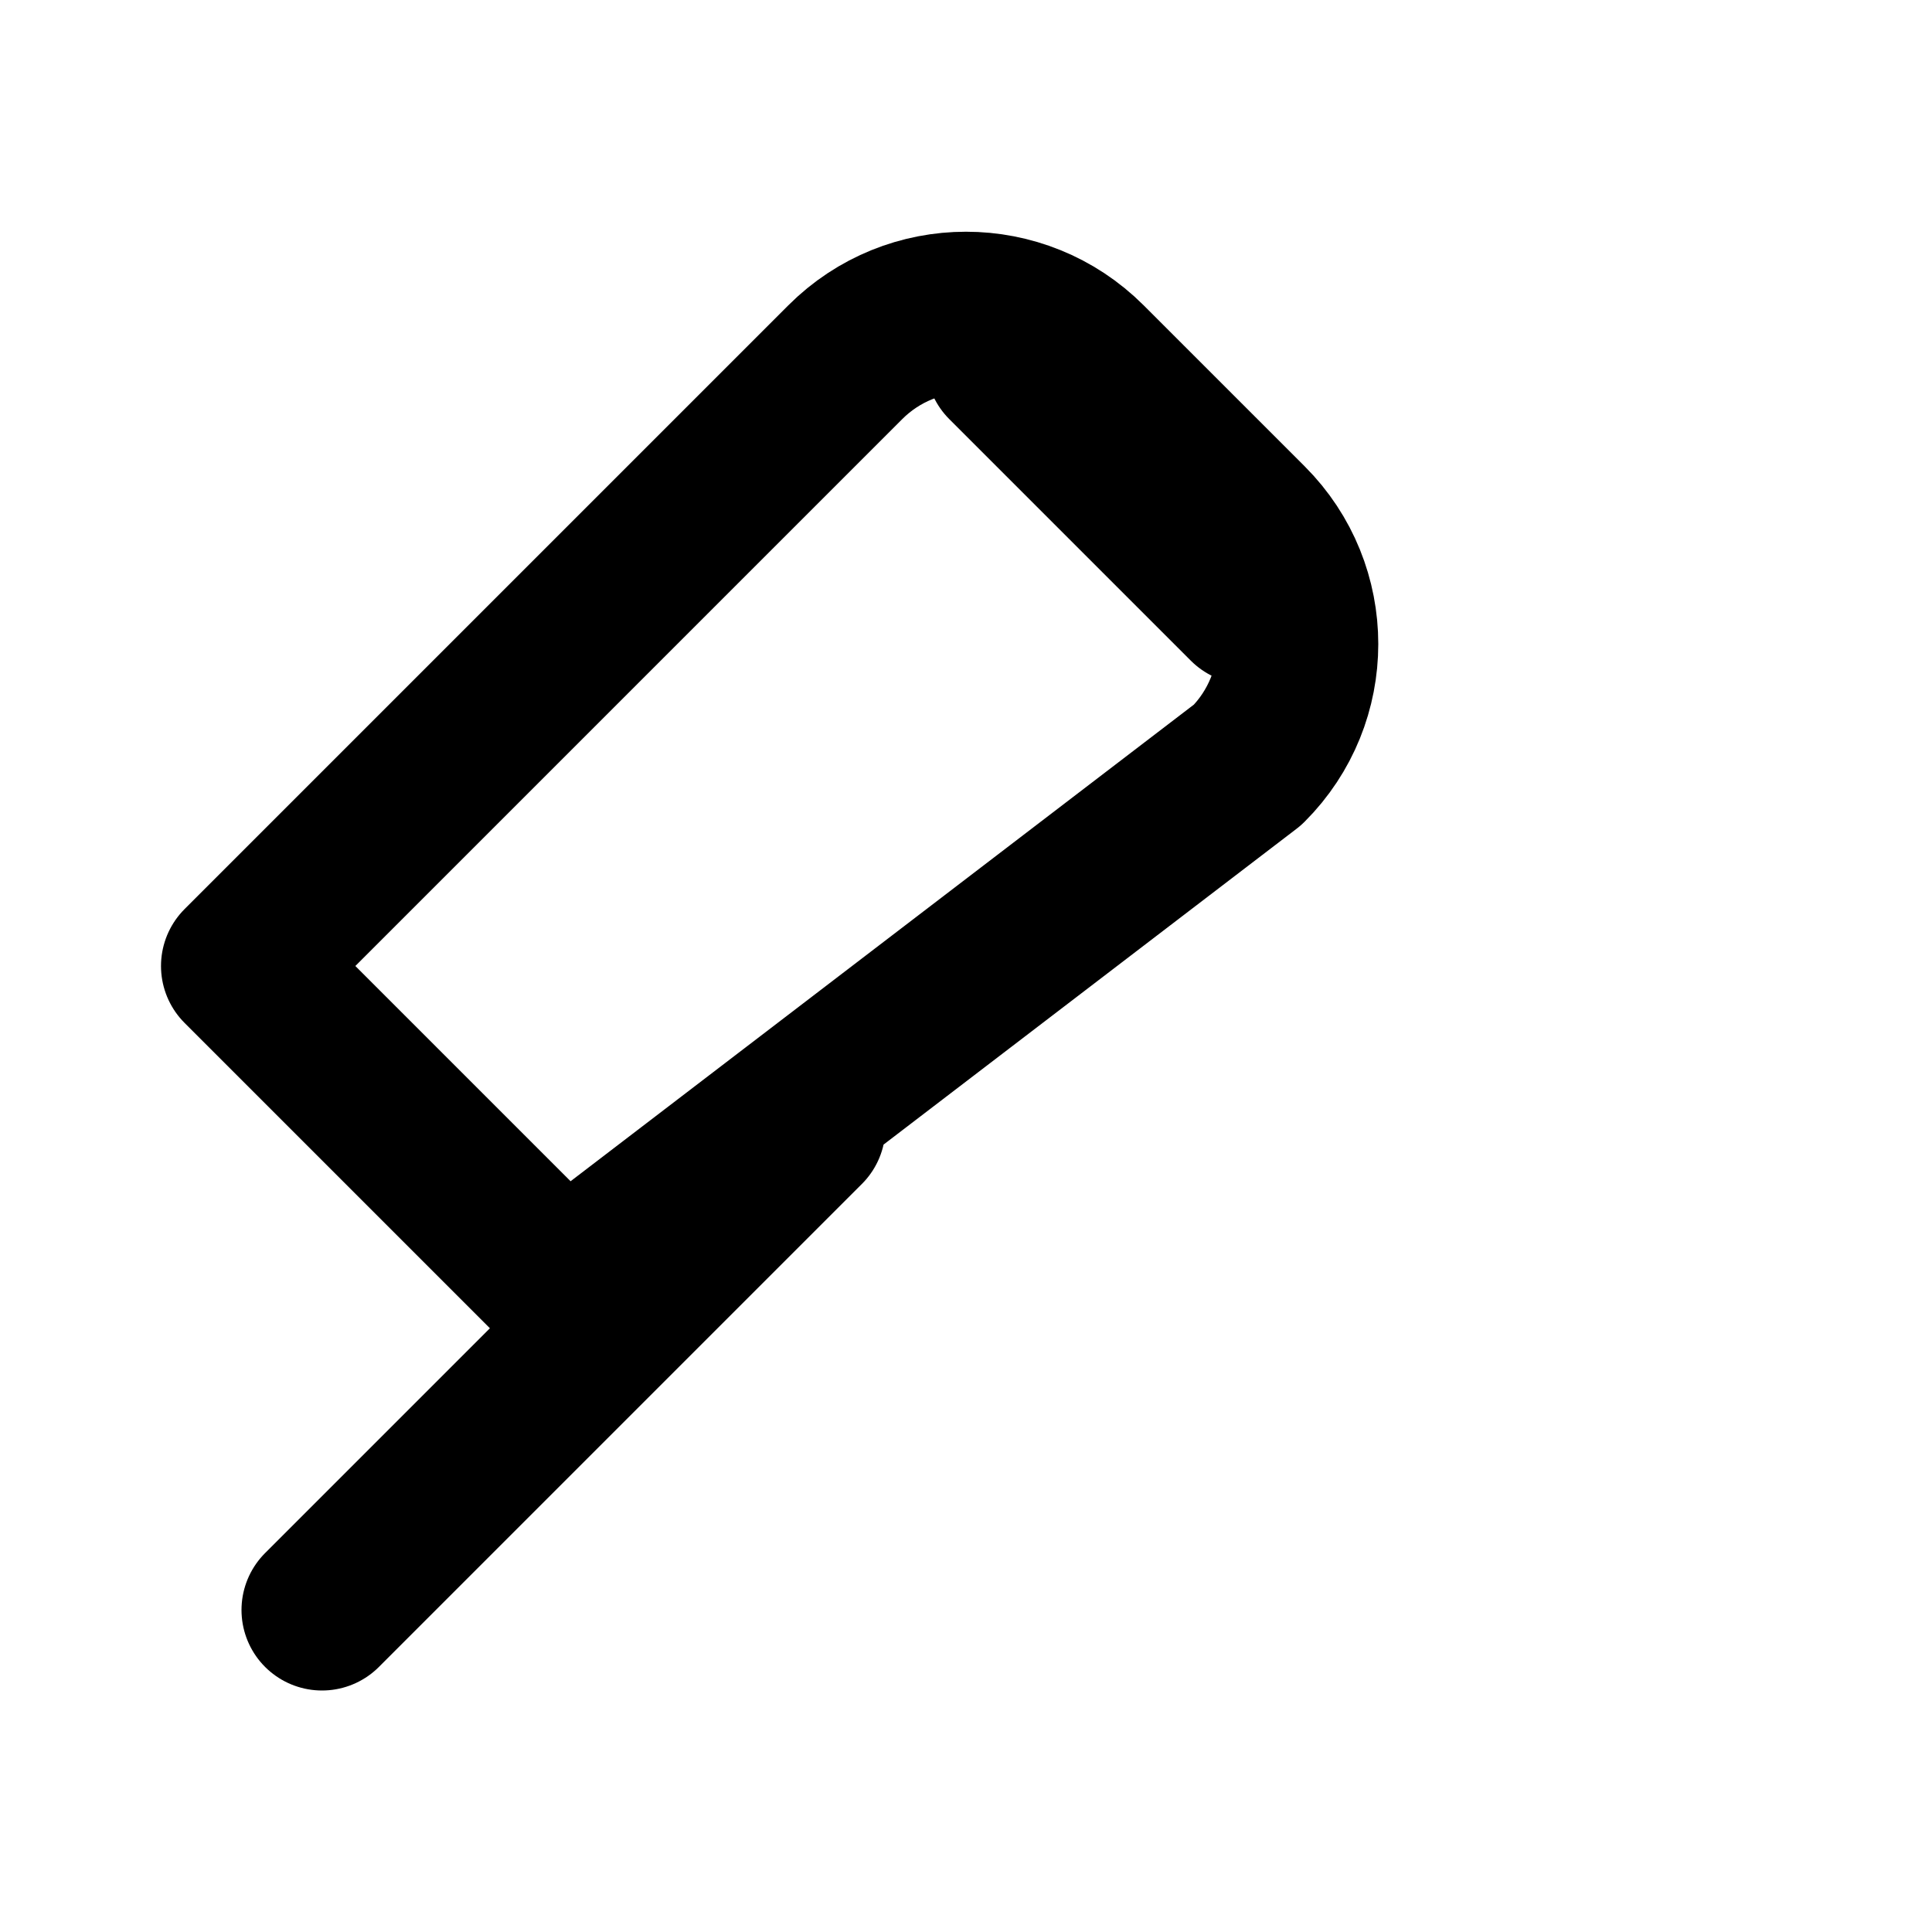
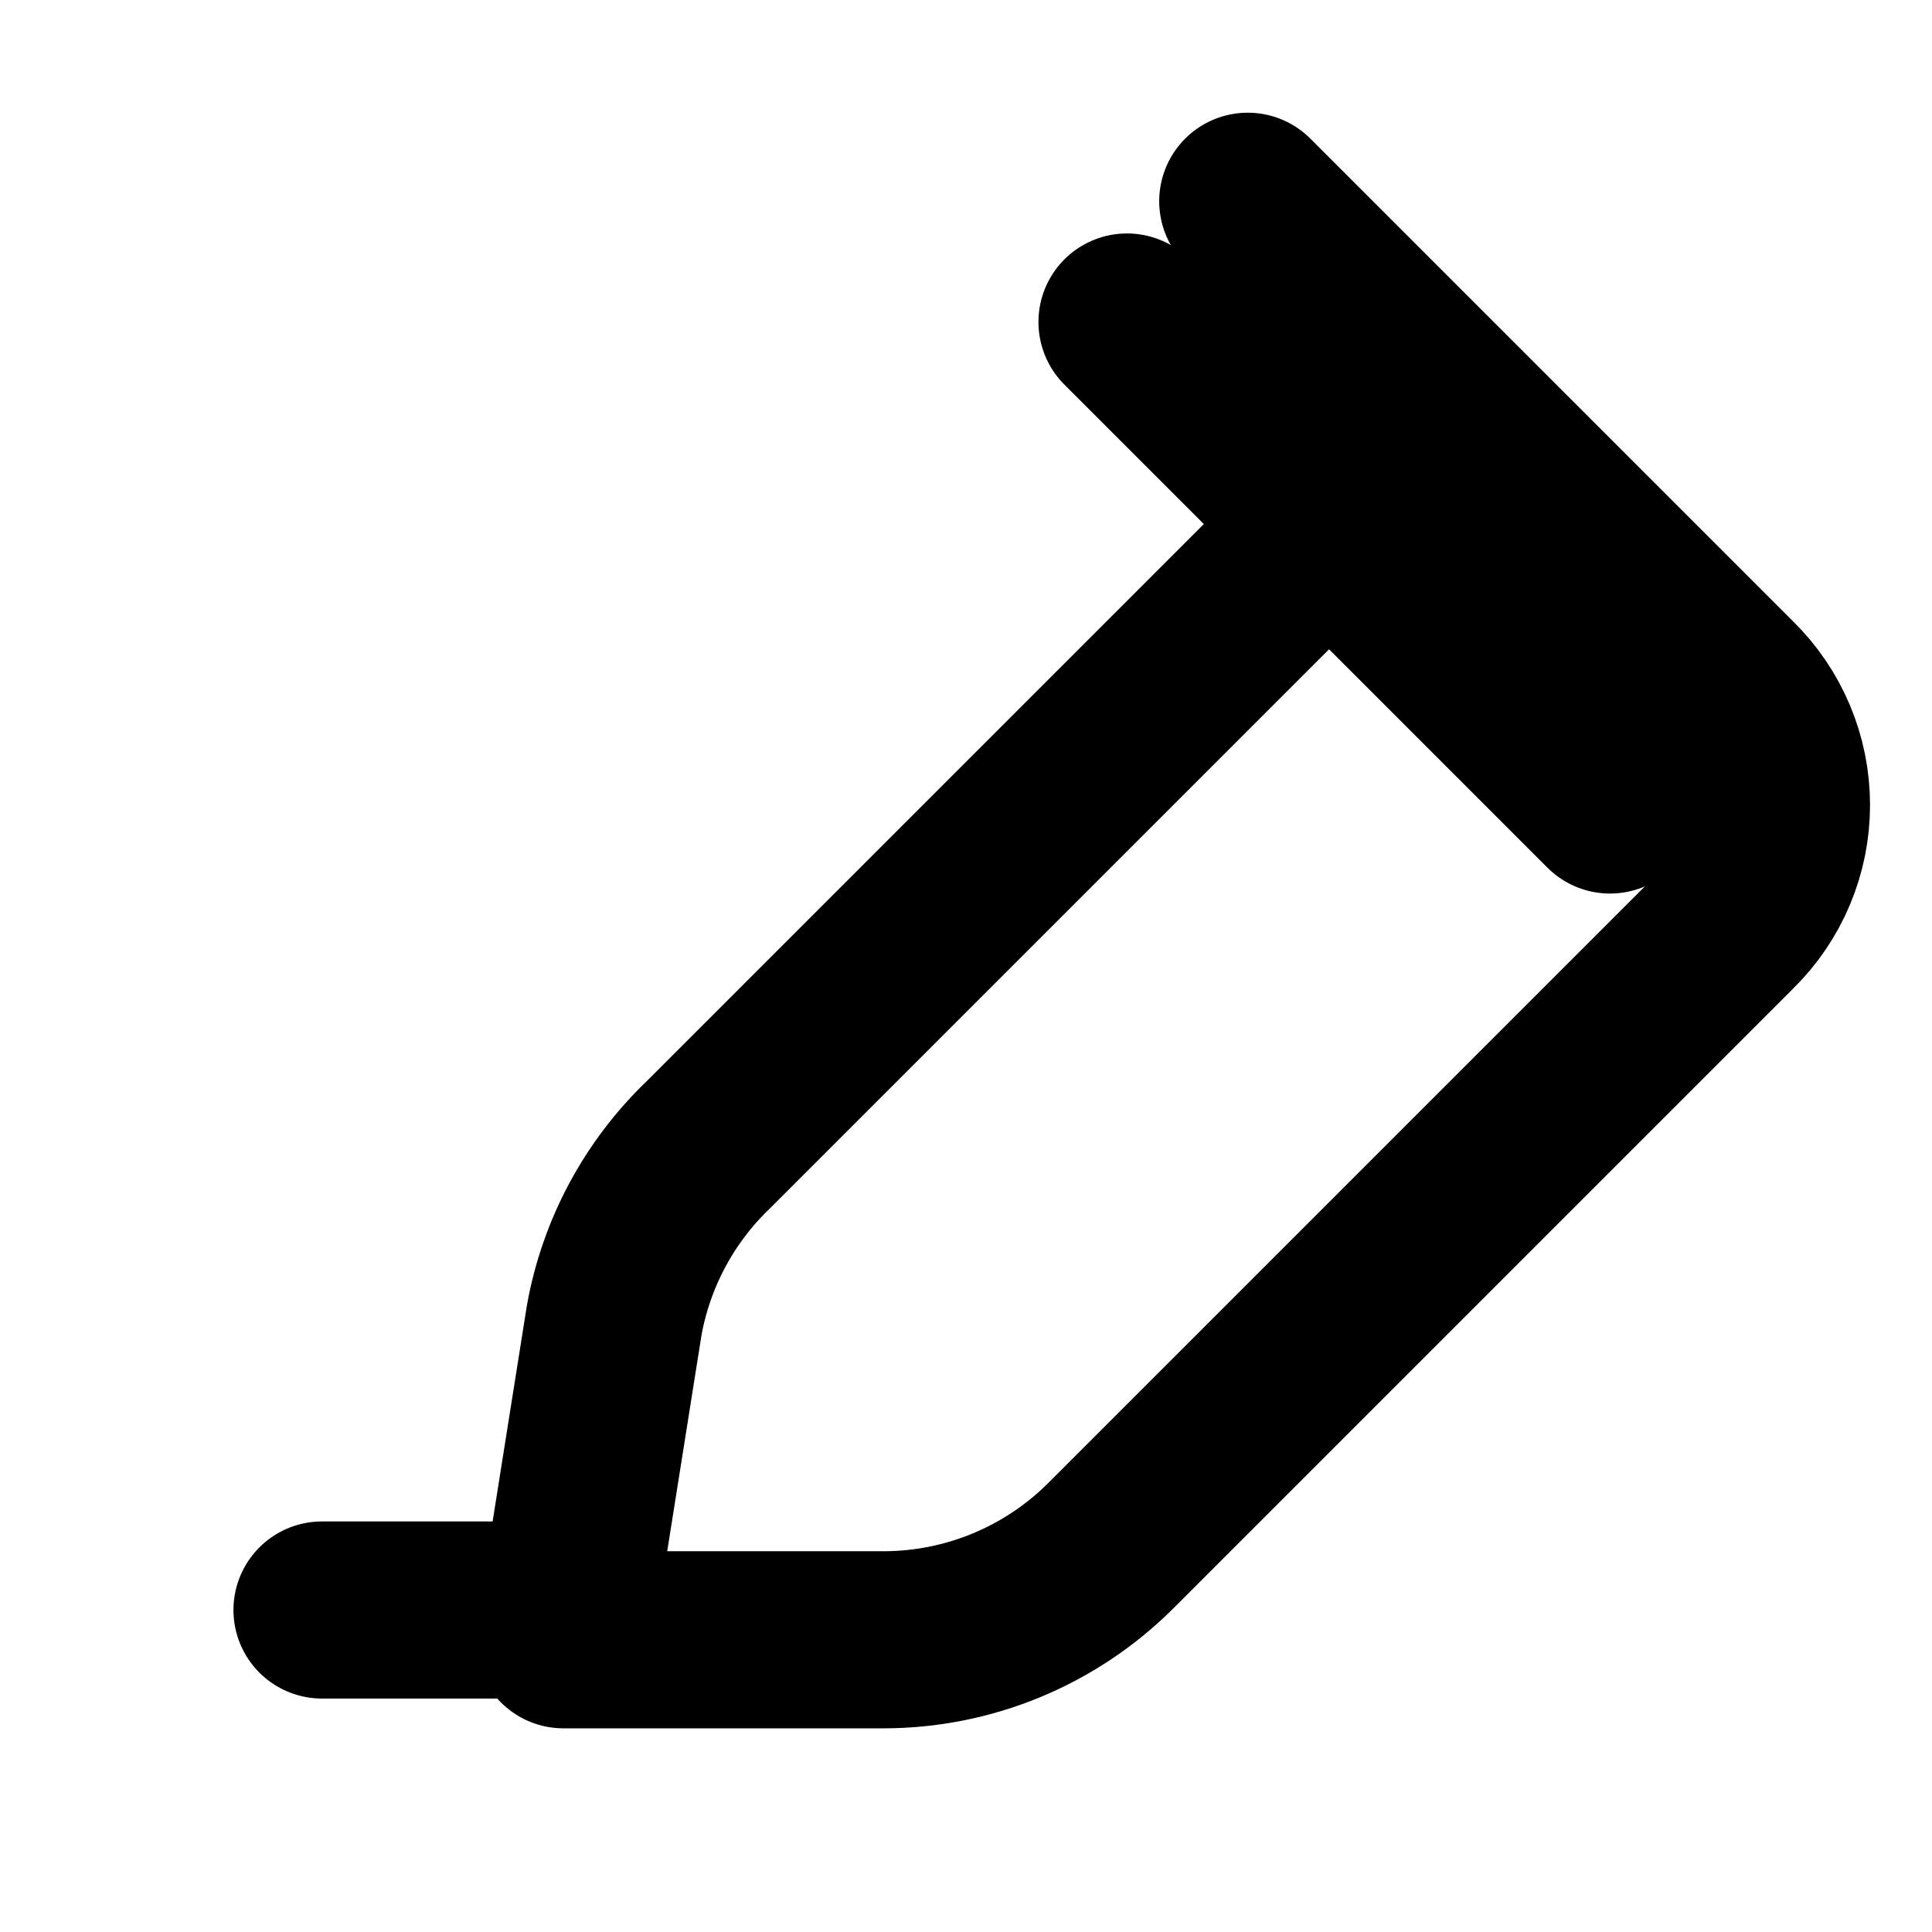
<svg xmlns="http://www.w3.org/2000/svg" width="16" height="16" viewBox="0 0 24 24">
-   <path fill="none" stroke="currentColor" stroke-linecap="round" stroke-linejoin="round" stroke-width="2" d="m10 14l-6 6m8.5-15.5l3 3m-8.5 8.5L3 12l7.5-7.5a2.121 2.121 0 0 1 3 0l2 2a2.121 2.121 0 0 1 0 3z" />
+   <g fill="none" stroke="currentColor" stroke-linecap="round" stroke-linejoin="round" stroke-width="2.2">
+     <path d="m14 4l6 6" />
+     <path d="m15.5 2.5l6 6a2.1 2.1 0 0 1 0 3l-7.7 7.7a4 4 0 0 1-2.83 1.17H7l.63-3.97a4 4 0 0 1 1.17-2.18l7.7-7.7a2.1 2.1 0 0 0 0-3Z" />
+     <path d="M7 20H4" />
+   </g>
</svg>
